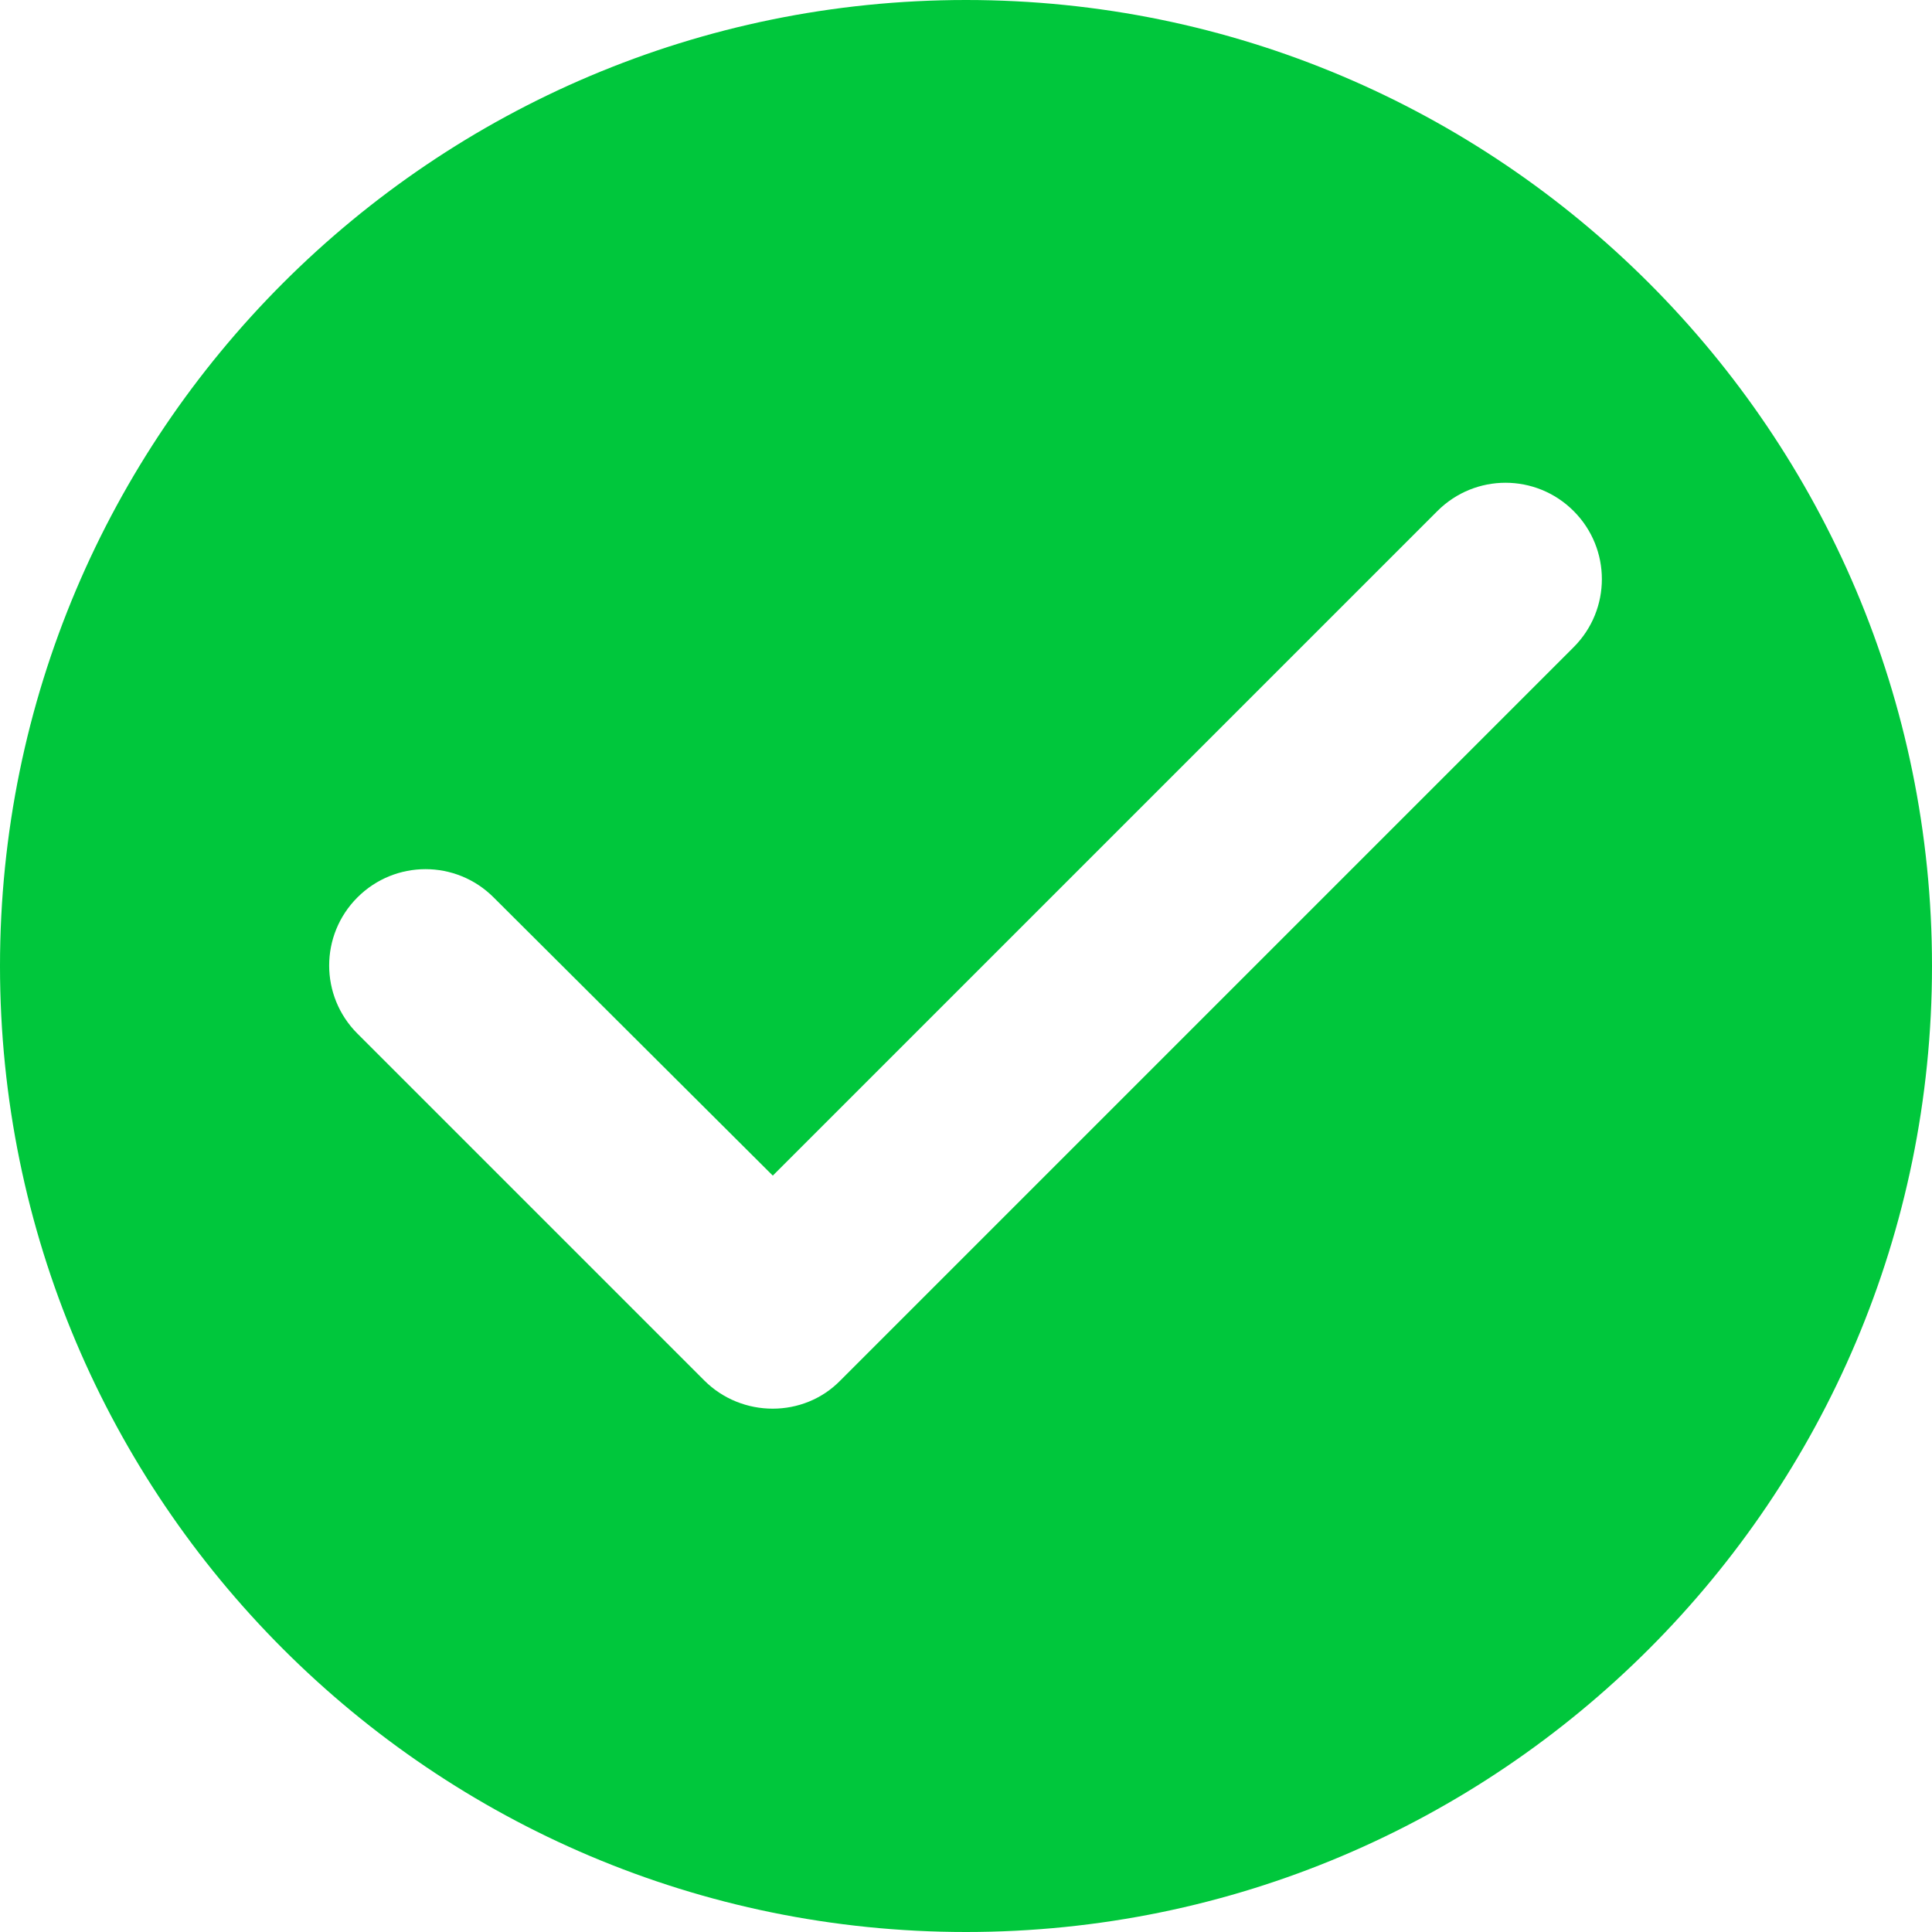
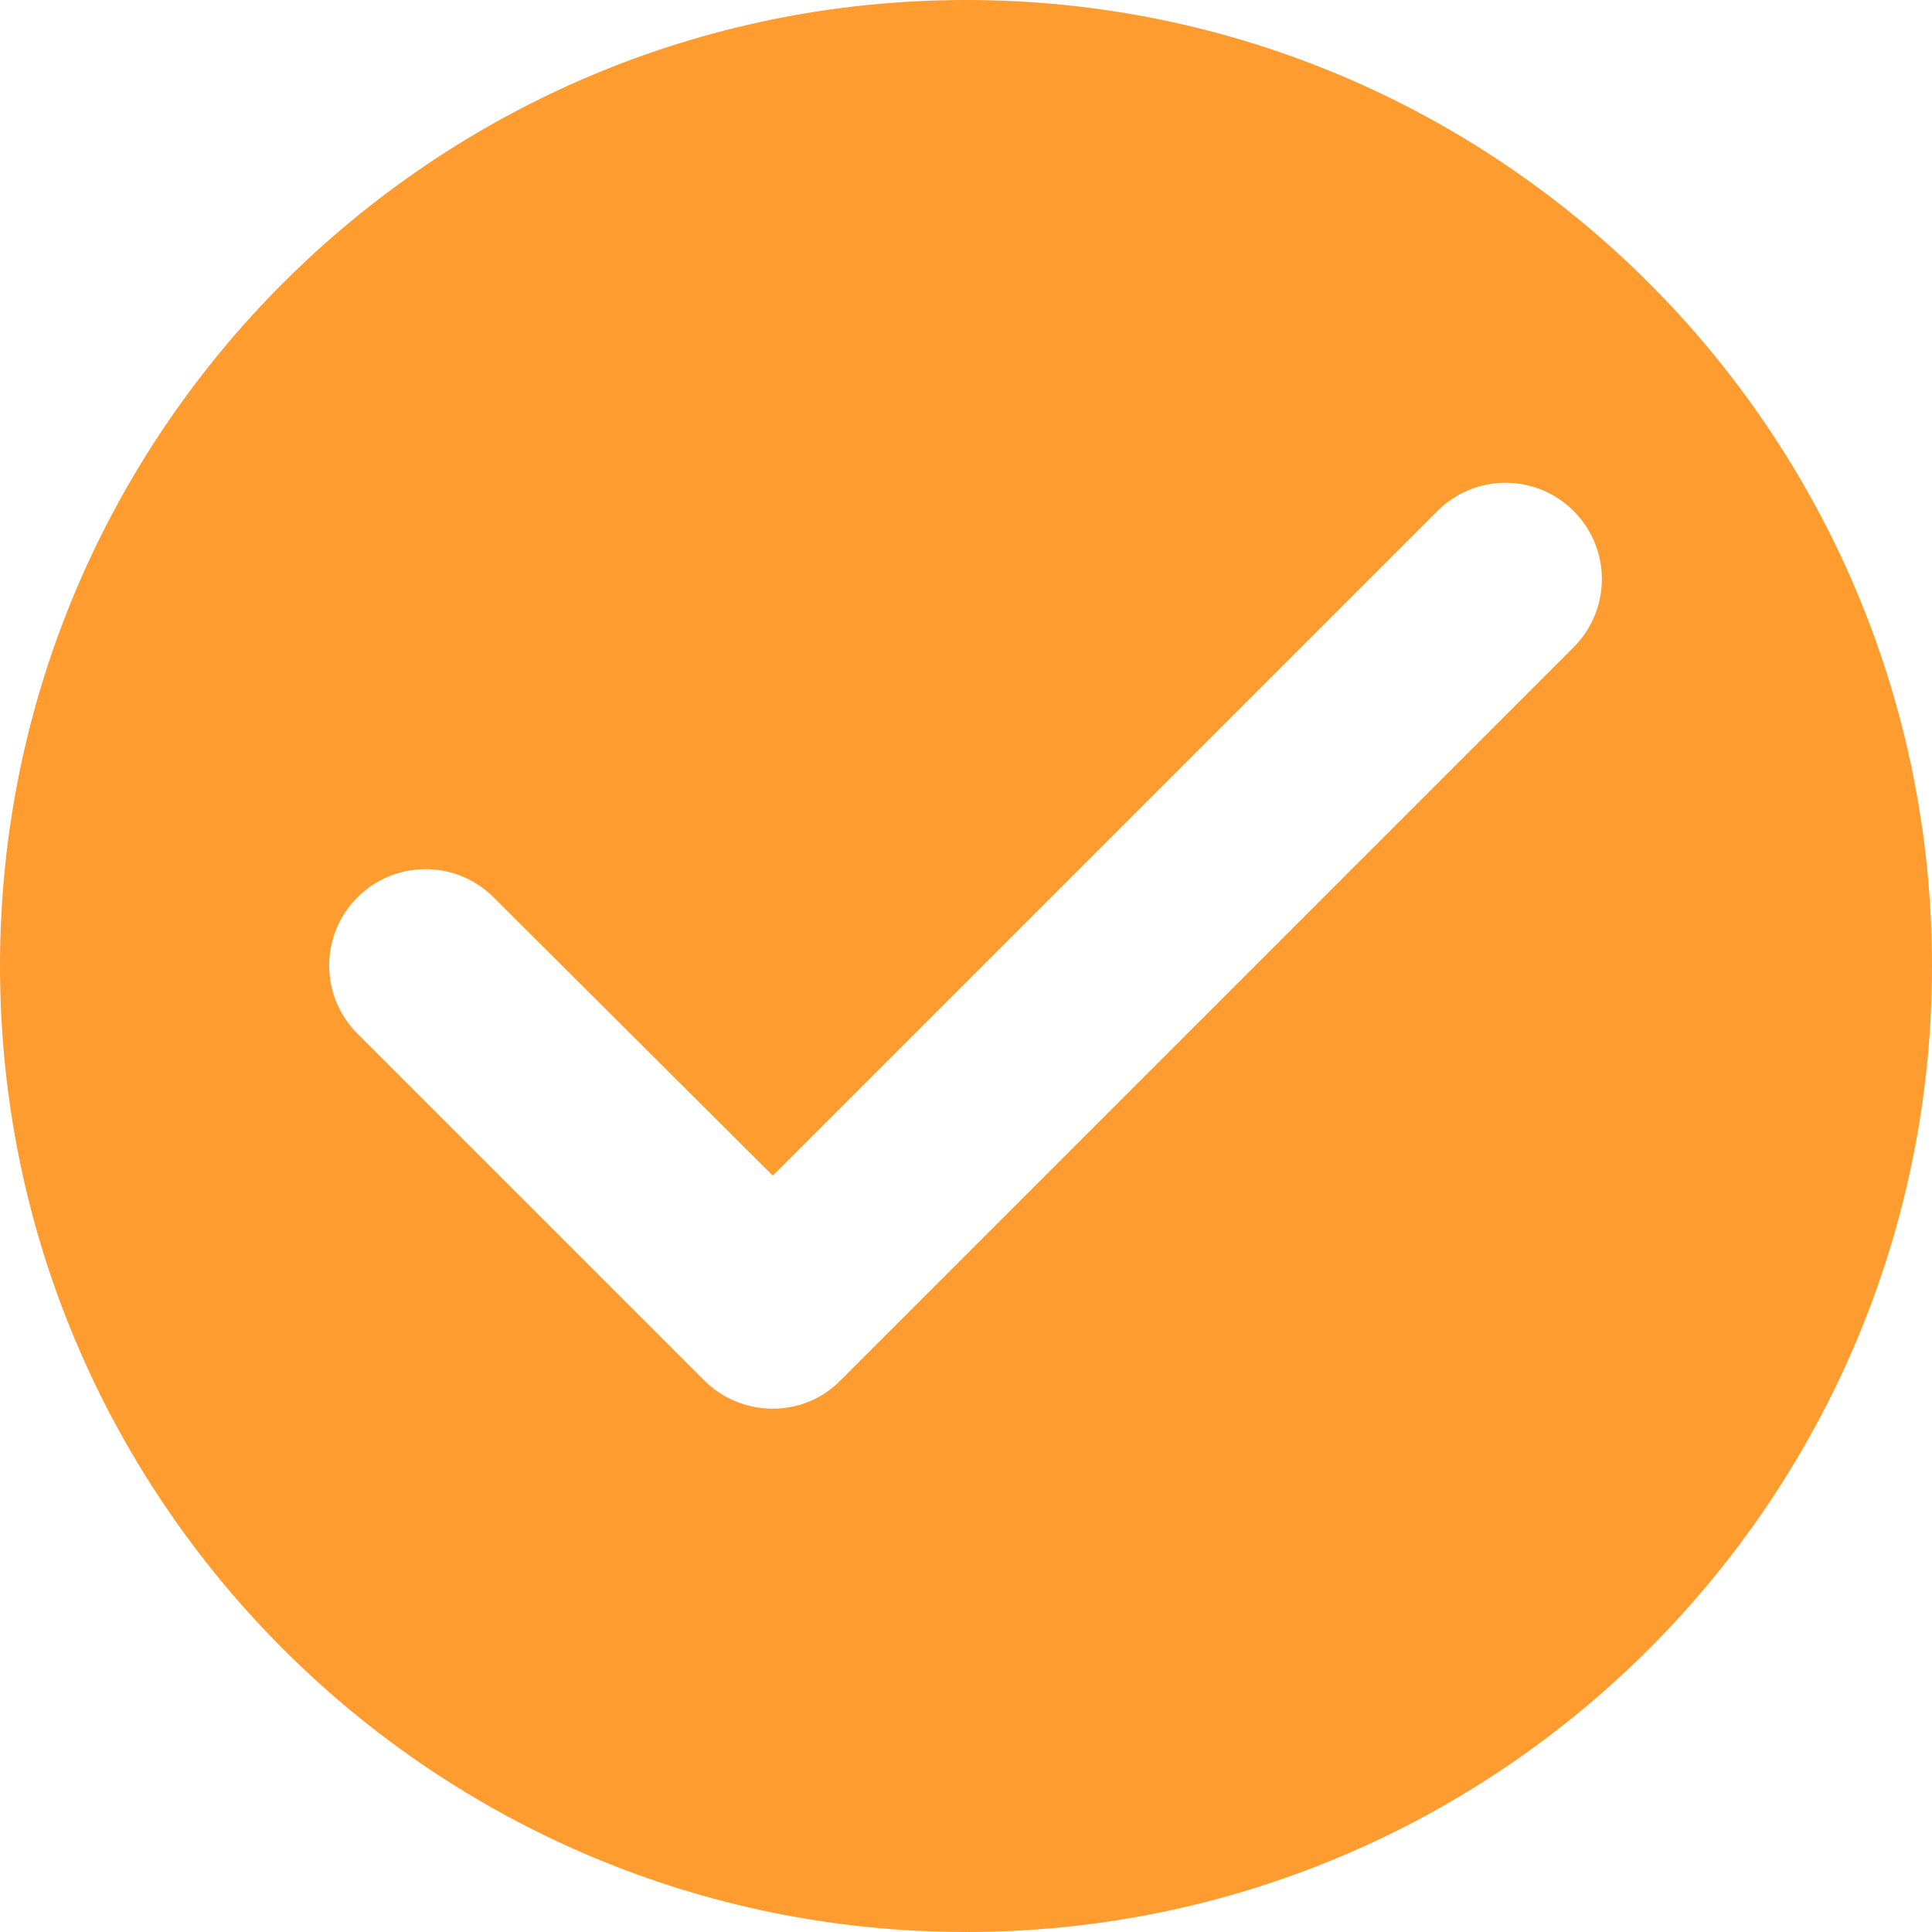
<svg xmlns="http://www.w3.org/2000/svg" width="20" height="20" viewBox="0 0 20 20" fill="none">
-   <path d="M10 0C4.48 0 0 4.48 0 10C0 15.52 4.48 20 10 20C15.52 20 20 15.52 20 10C20 4.48 15.52 0 10 0ZM7.29 14.29L3.7 10.7C3.31 10.31 3.31 9.68 3.7 9.29C4.09 8.9 4.72 8.9 5.11 9.29L8 12.17L14.88 5.29C15.27 4.9 15.9 4.9 16.29 5.29C16.68 5.68 16.68 6.31 16.29 6.7L8.7 14.29C8.32 14.68 7.68 14.68 7.29 14.29Z" fill="#00C73C" />
+   <path d="M10 0C4.48 0 0 4.48 0 10C0 15.52 4.48 20 10 20C15.52 20 20 15.52 20 10C20 4.48 15.52 0 10 0ZM7.29 14.29L3.7 10.7C3.31 10.31 3.31 9.68 3.7 9.29C4.09 8.9 4.72 8.9 5.11 9.29L8 12.17L14.88 5.29C15.27 4.9 15.9 4.9 16.29 5.29C16.68 5.68 16.68 6.31 16.29 6.7L8.7 14.29C8.32 14.68 7.68 14.68 7.29 14.29Z" fill="#FF9C30" />
</svg>
